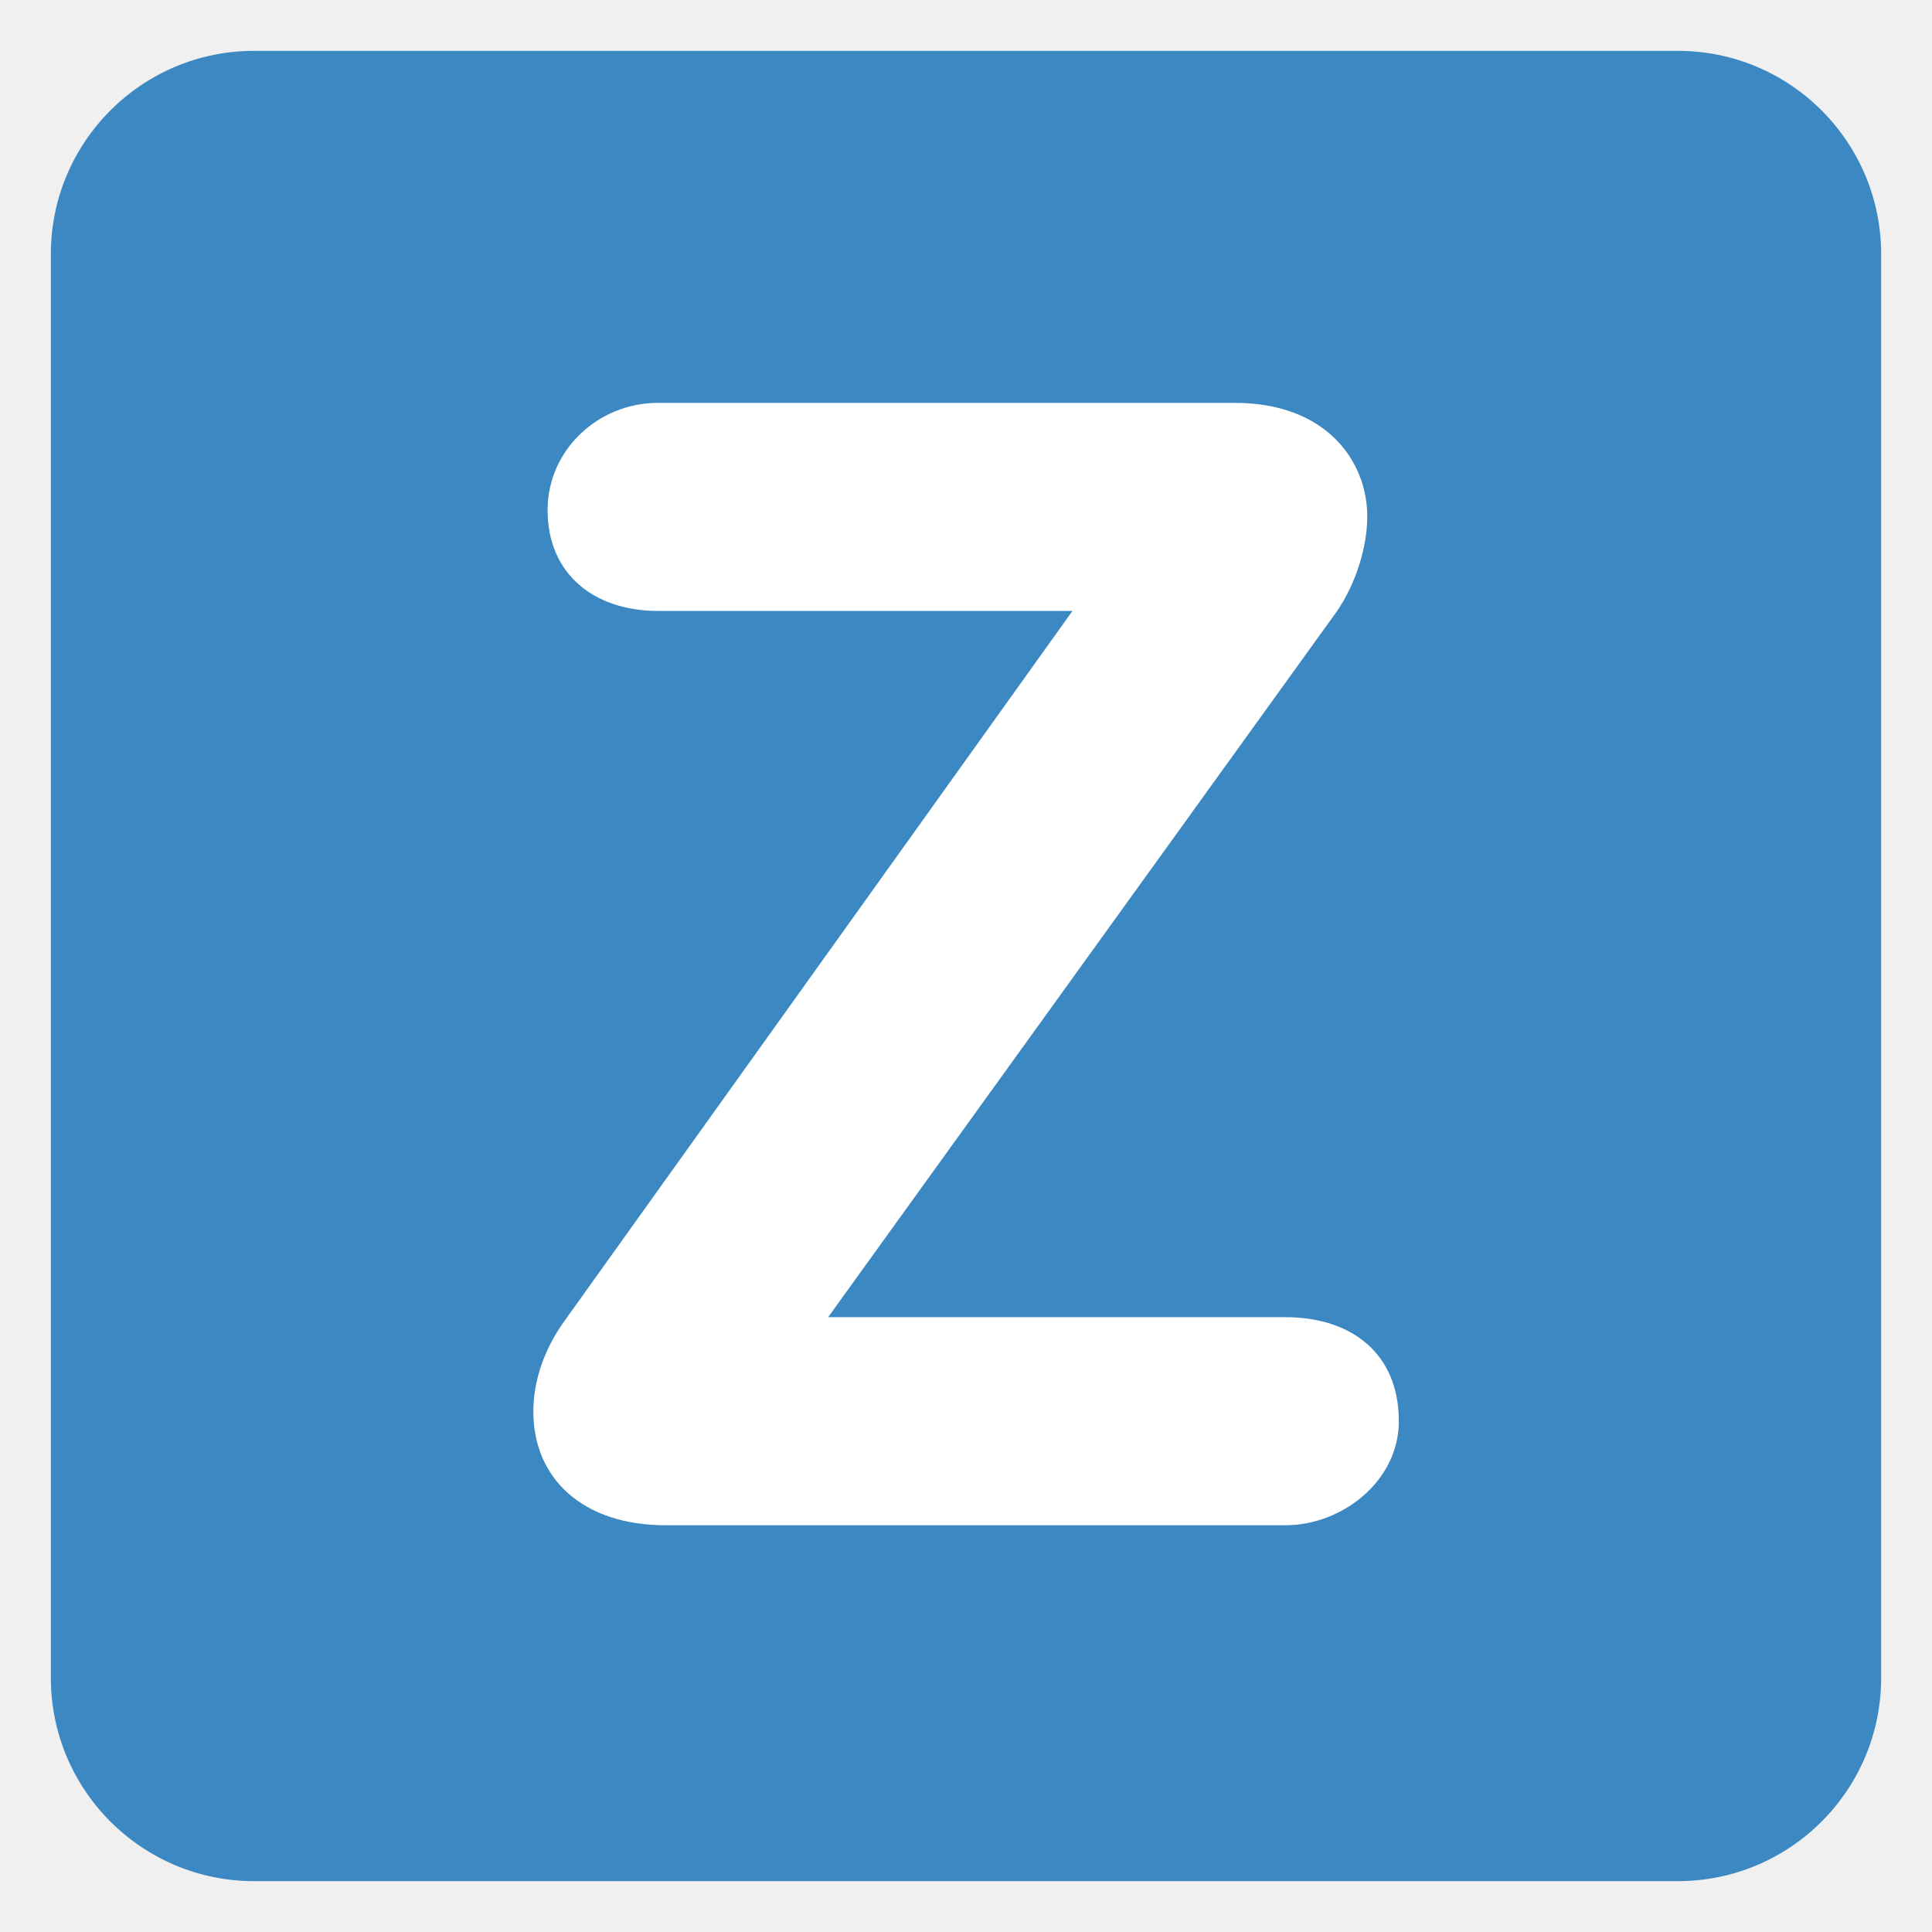
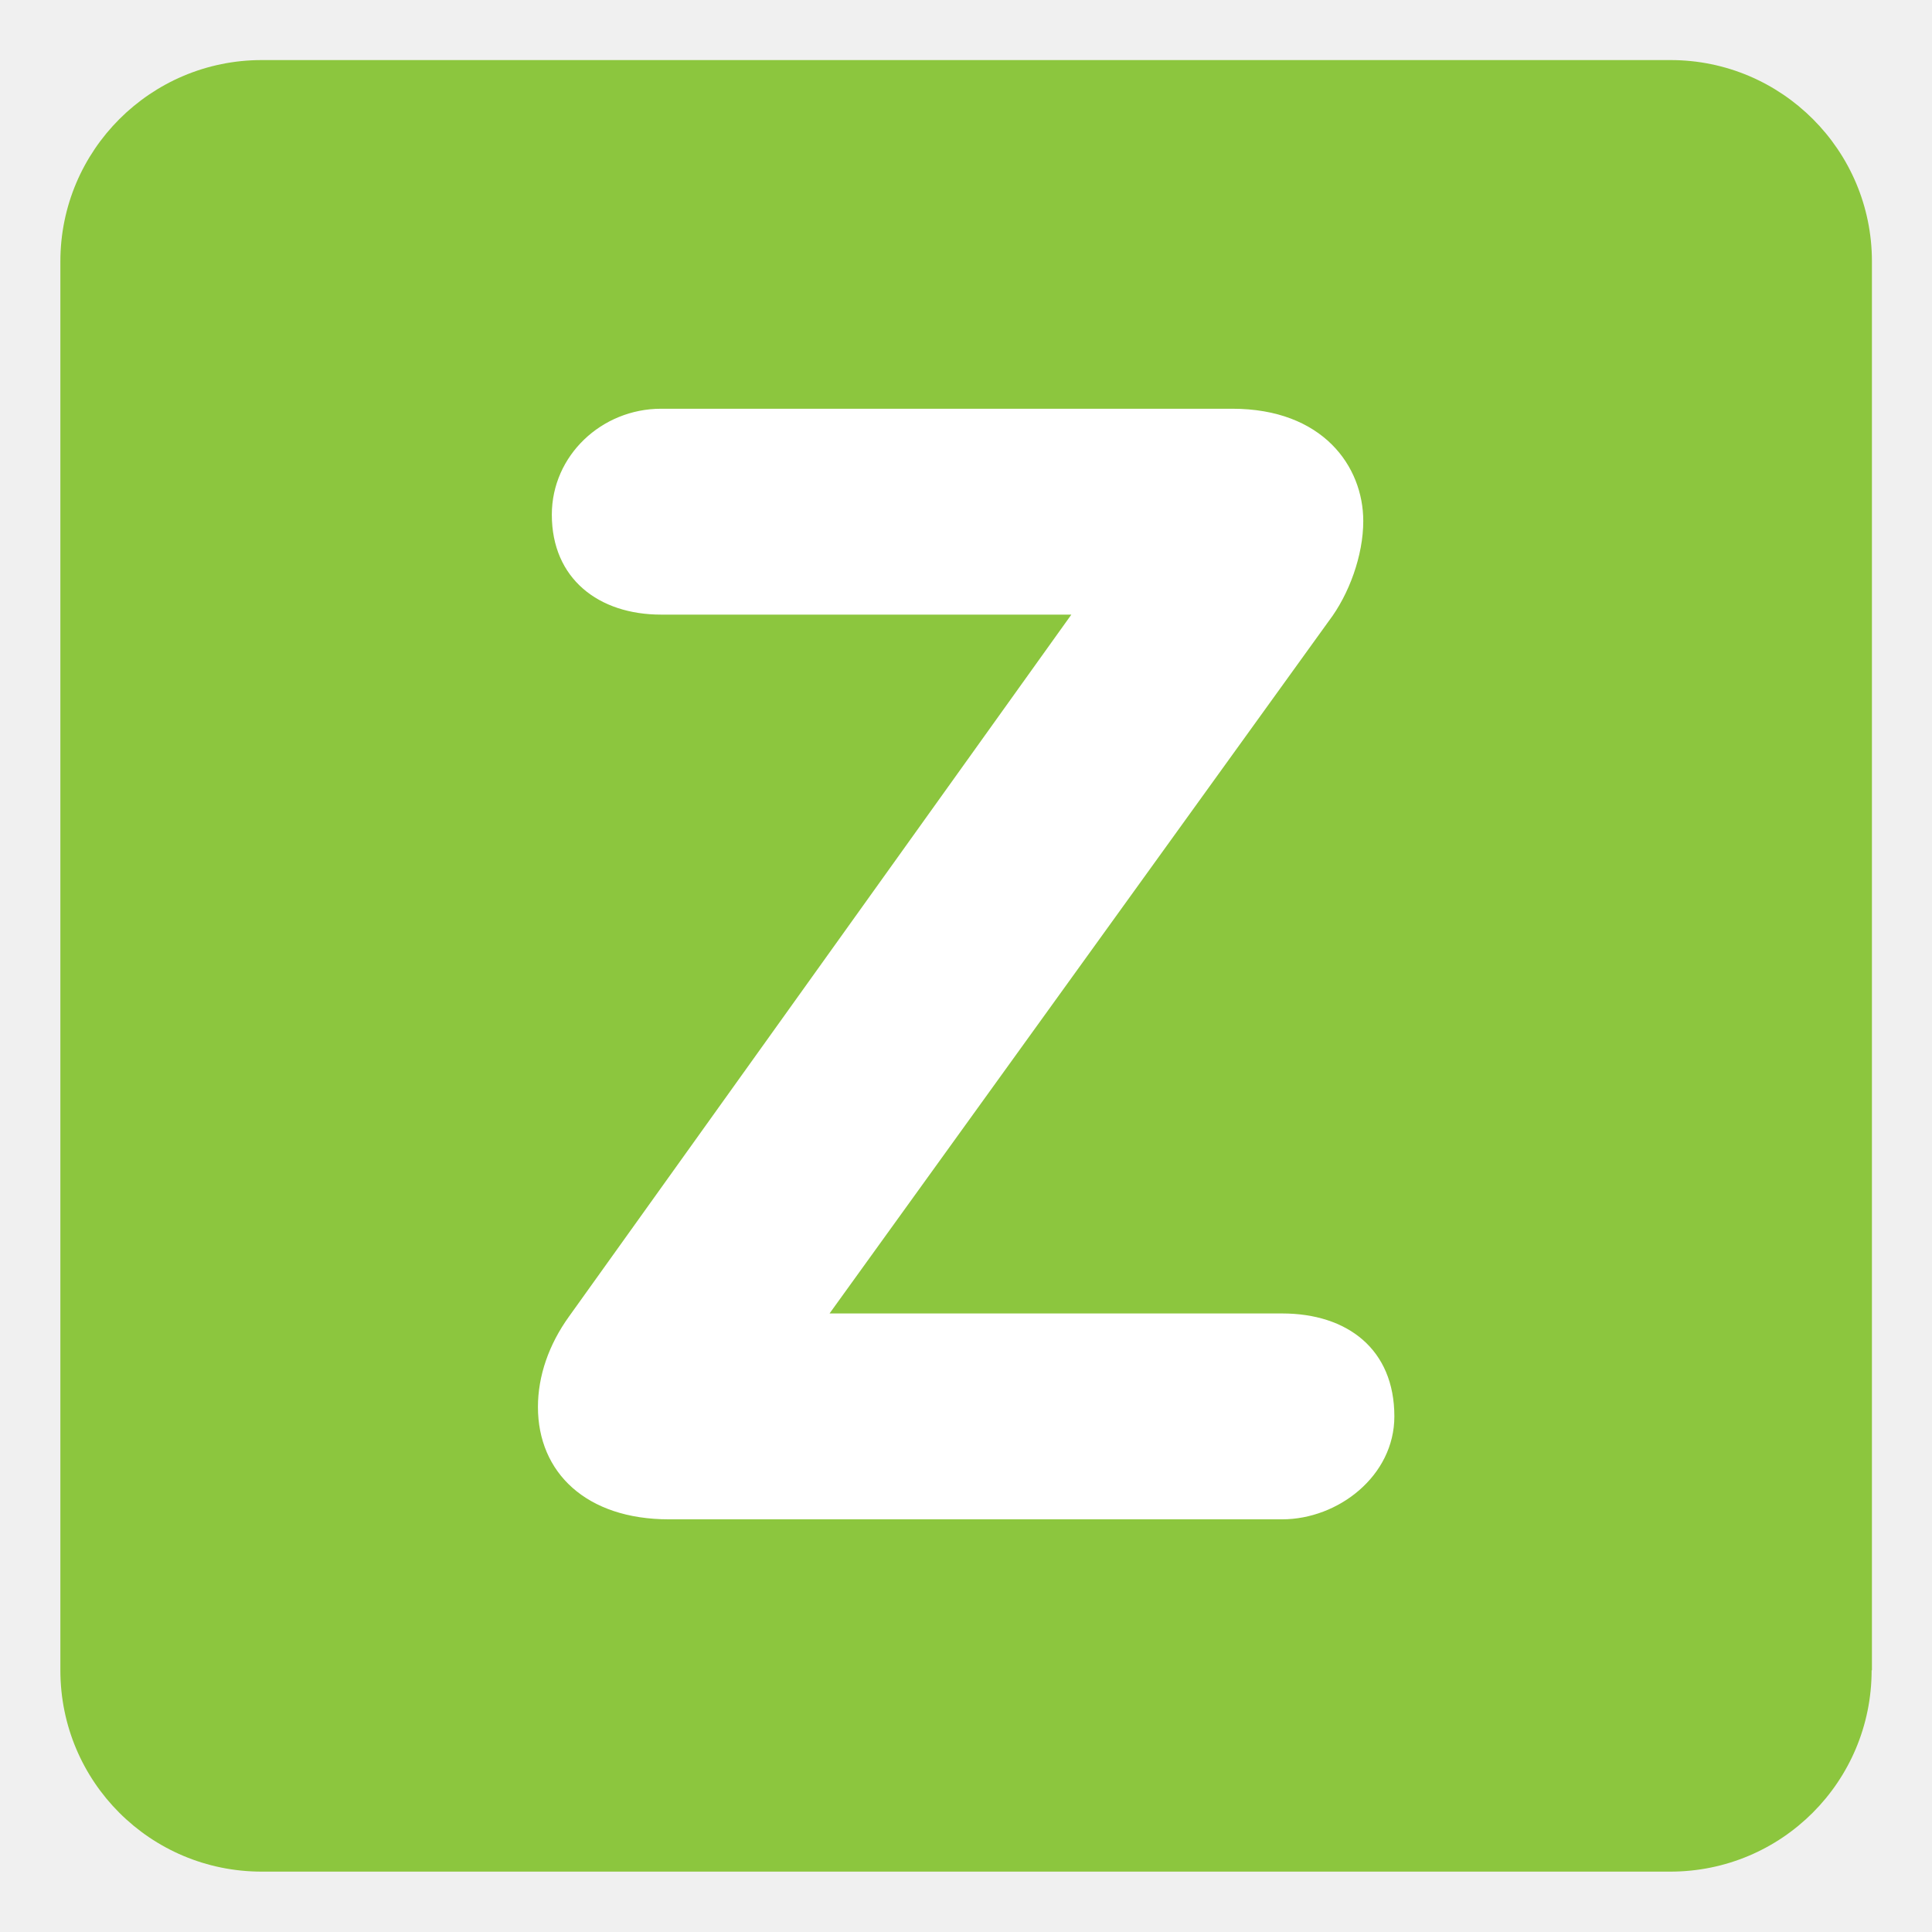
- <svg xmlns="http://www.w3.org/2000/svg" viewBox="0 0 47.5 47.5" style="enable-background:new 0 0 47.5 47.5;" xml:space="preserve" version="1.1" id="svg2">
-   <defs id="defs6">
-     <clipPath id="clipPath16" clipPathUnits="userSpaceOnUse">
-       <path id="path18" d="M 0,38 38,38 38,0 0,0 0,38 Z" />
-     </clipPath>
-   </defs>
-   <g transform="matrix(1.25,0,0,-1.25,0,47.5)" id="g10">
-     <g id="g12">
-       <g clip-path="url(#clipPath16)" id="g14">
-         <g transform="translate(37,5)" id="g20">
-           <path id="path22" style="fill:#3b88c3;fill-opacity:1;fill-rule:nonzero;stroke:none" d="m 0,0 c 0,-2.209 -1.791,-4 -4,-4 l -28,0 c -2.209,0 -4,1.791 -4,4 l 0,28 c 0,2.209 1.791,4 4,4 l 28,0 c 2.209,0 4,-1.791 4,-4 L 0,0 Z" />
-         </g>
-         <g transform="translate(25.2813,12.0928)" id="g24">
-           <path id="path26" style="fill:#ffffff;fill-opacity:1;fill-rule:nonzero;stroke:none" d="M 0,0 C 1.301,0 2.232,-0.713 2.232,-2.046 2.232,-3.225 1.115,-4.093 0,-4.093 l -12.186,0 c -1.644,0 -2.605,0.93 -2.605,2.233 0,0.62 0.217,1.24 0.621,1.798 l 9.983,13.953 -8.154,0 c -1.241,0 -2.17,0.713 -2.17,1.984 0,1.178 0.992,2.108 2.17,2.108 l 11.349,0 c 1.797,0 2.603,-1.147 2.603,-2.232 0,-0.682 -0.279,-1.457 -0.681,-1.984 L -8.993,0 0,0 Z" />
-         </g>
-       </g>
-     </g>
-   </g>
+ <svg xmlns="http://www.w3.org/2000/svg" viewBox="0 0 64 64" enable-background="new 0 0 64 64">
+   <path d="M 62 55.33 C 62 59.02 59.02 62 55.33 62 L 8.67 62 C 4.98 62 2 59.02 2 55.33 l 0 -46.67 c 0 -3.68 2.99 -6.67 6.67 -6.67 l 46.67 0 c 3.68 0 6.67 2.99 6.67 6.67 l 0 46.67 z" style="fill:#8cc63e;fill-opacity:1;fill-rule:nonzero;stroke:none" />
+   <path d="m 42.47 43.51 c 2.17 0 3.72 1.19 3.72 3.41 0 1.97 -1.86 3.41 -3.72 3.41 l -20.31 0 c -2.74 0 -4.34 -1.55 -4.34 -3.72 0 -1.03 0.36 -2.07 1.03 -3 l 16.64 -23.25 -13.59 0 c -2.07 0 -3.62 -1.19 -3.62 -3.31 0 -1.96 1.65 -3.51 3.62 -3.51 l 18.92 0 c 3 0 4.34 1.91 4.34 3.72 0 1.14 -0.47 2.43 -1.14 3.31 L 27.48 43.51 l 14.99 0 z" style="fill:#ffffff;fill-opacity:1;fill-rule:nonzero;stroke:none" />
</svg>
